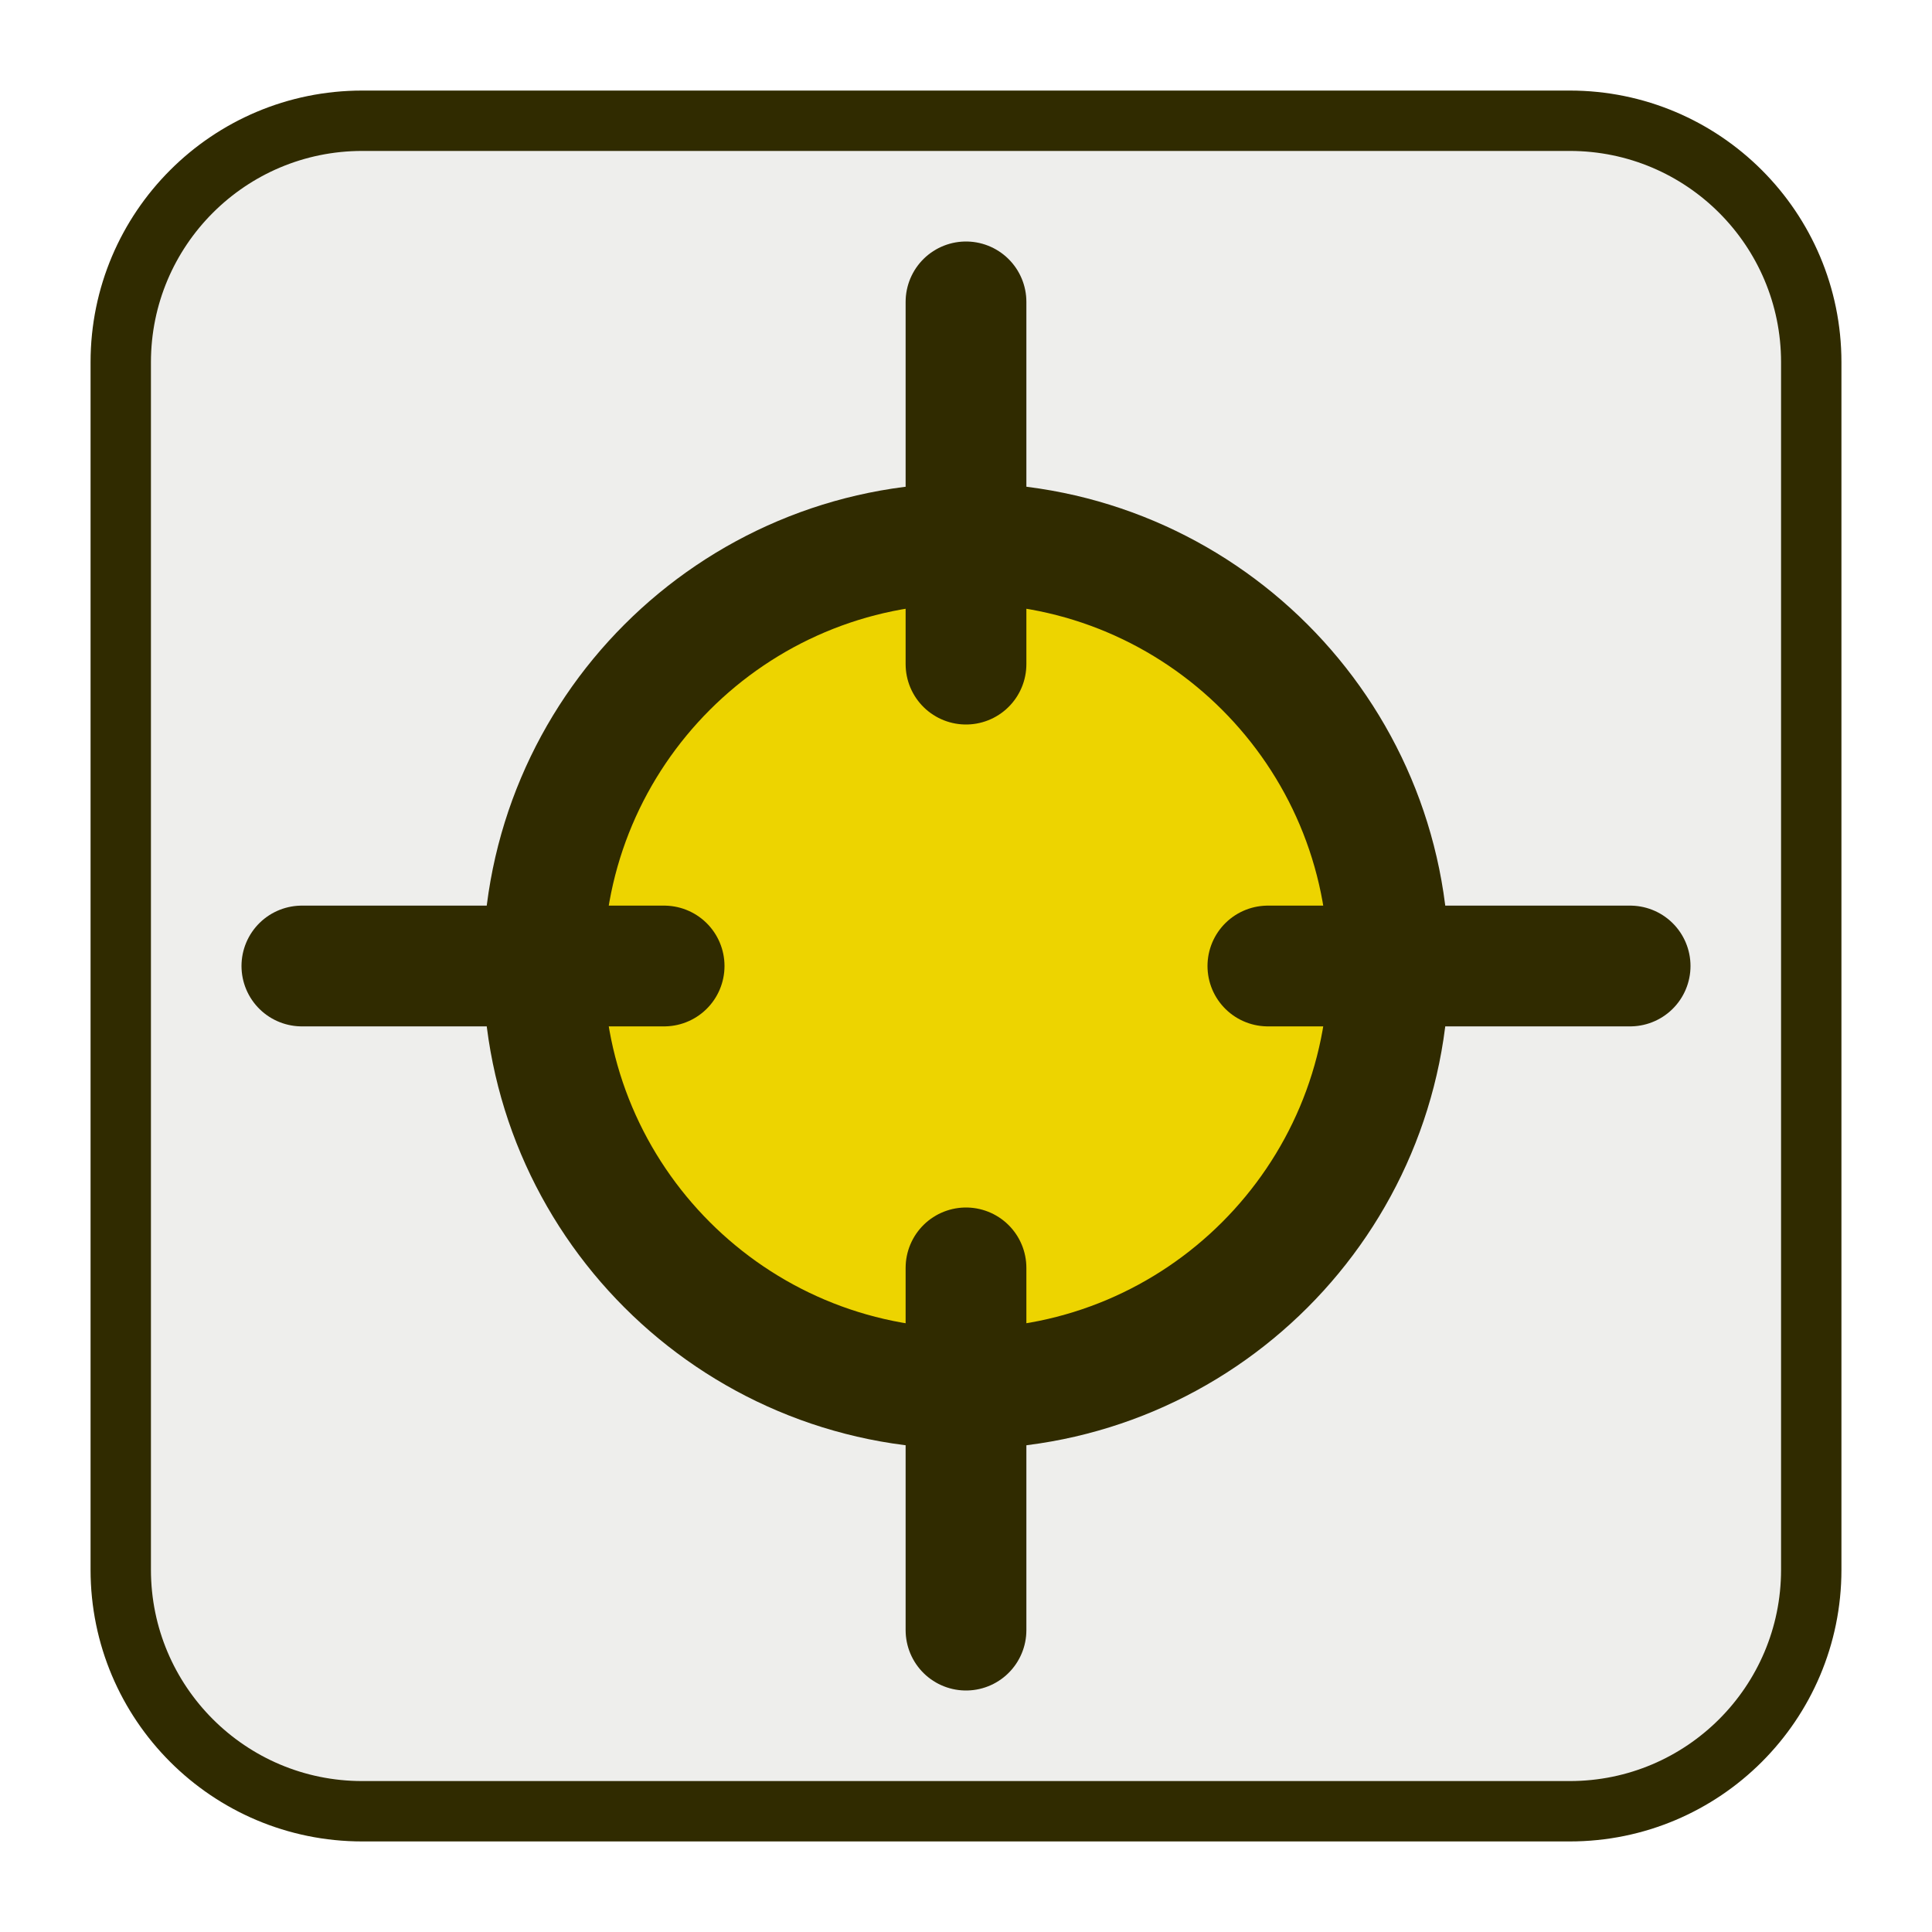
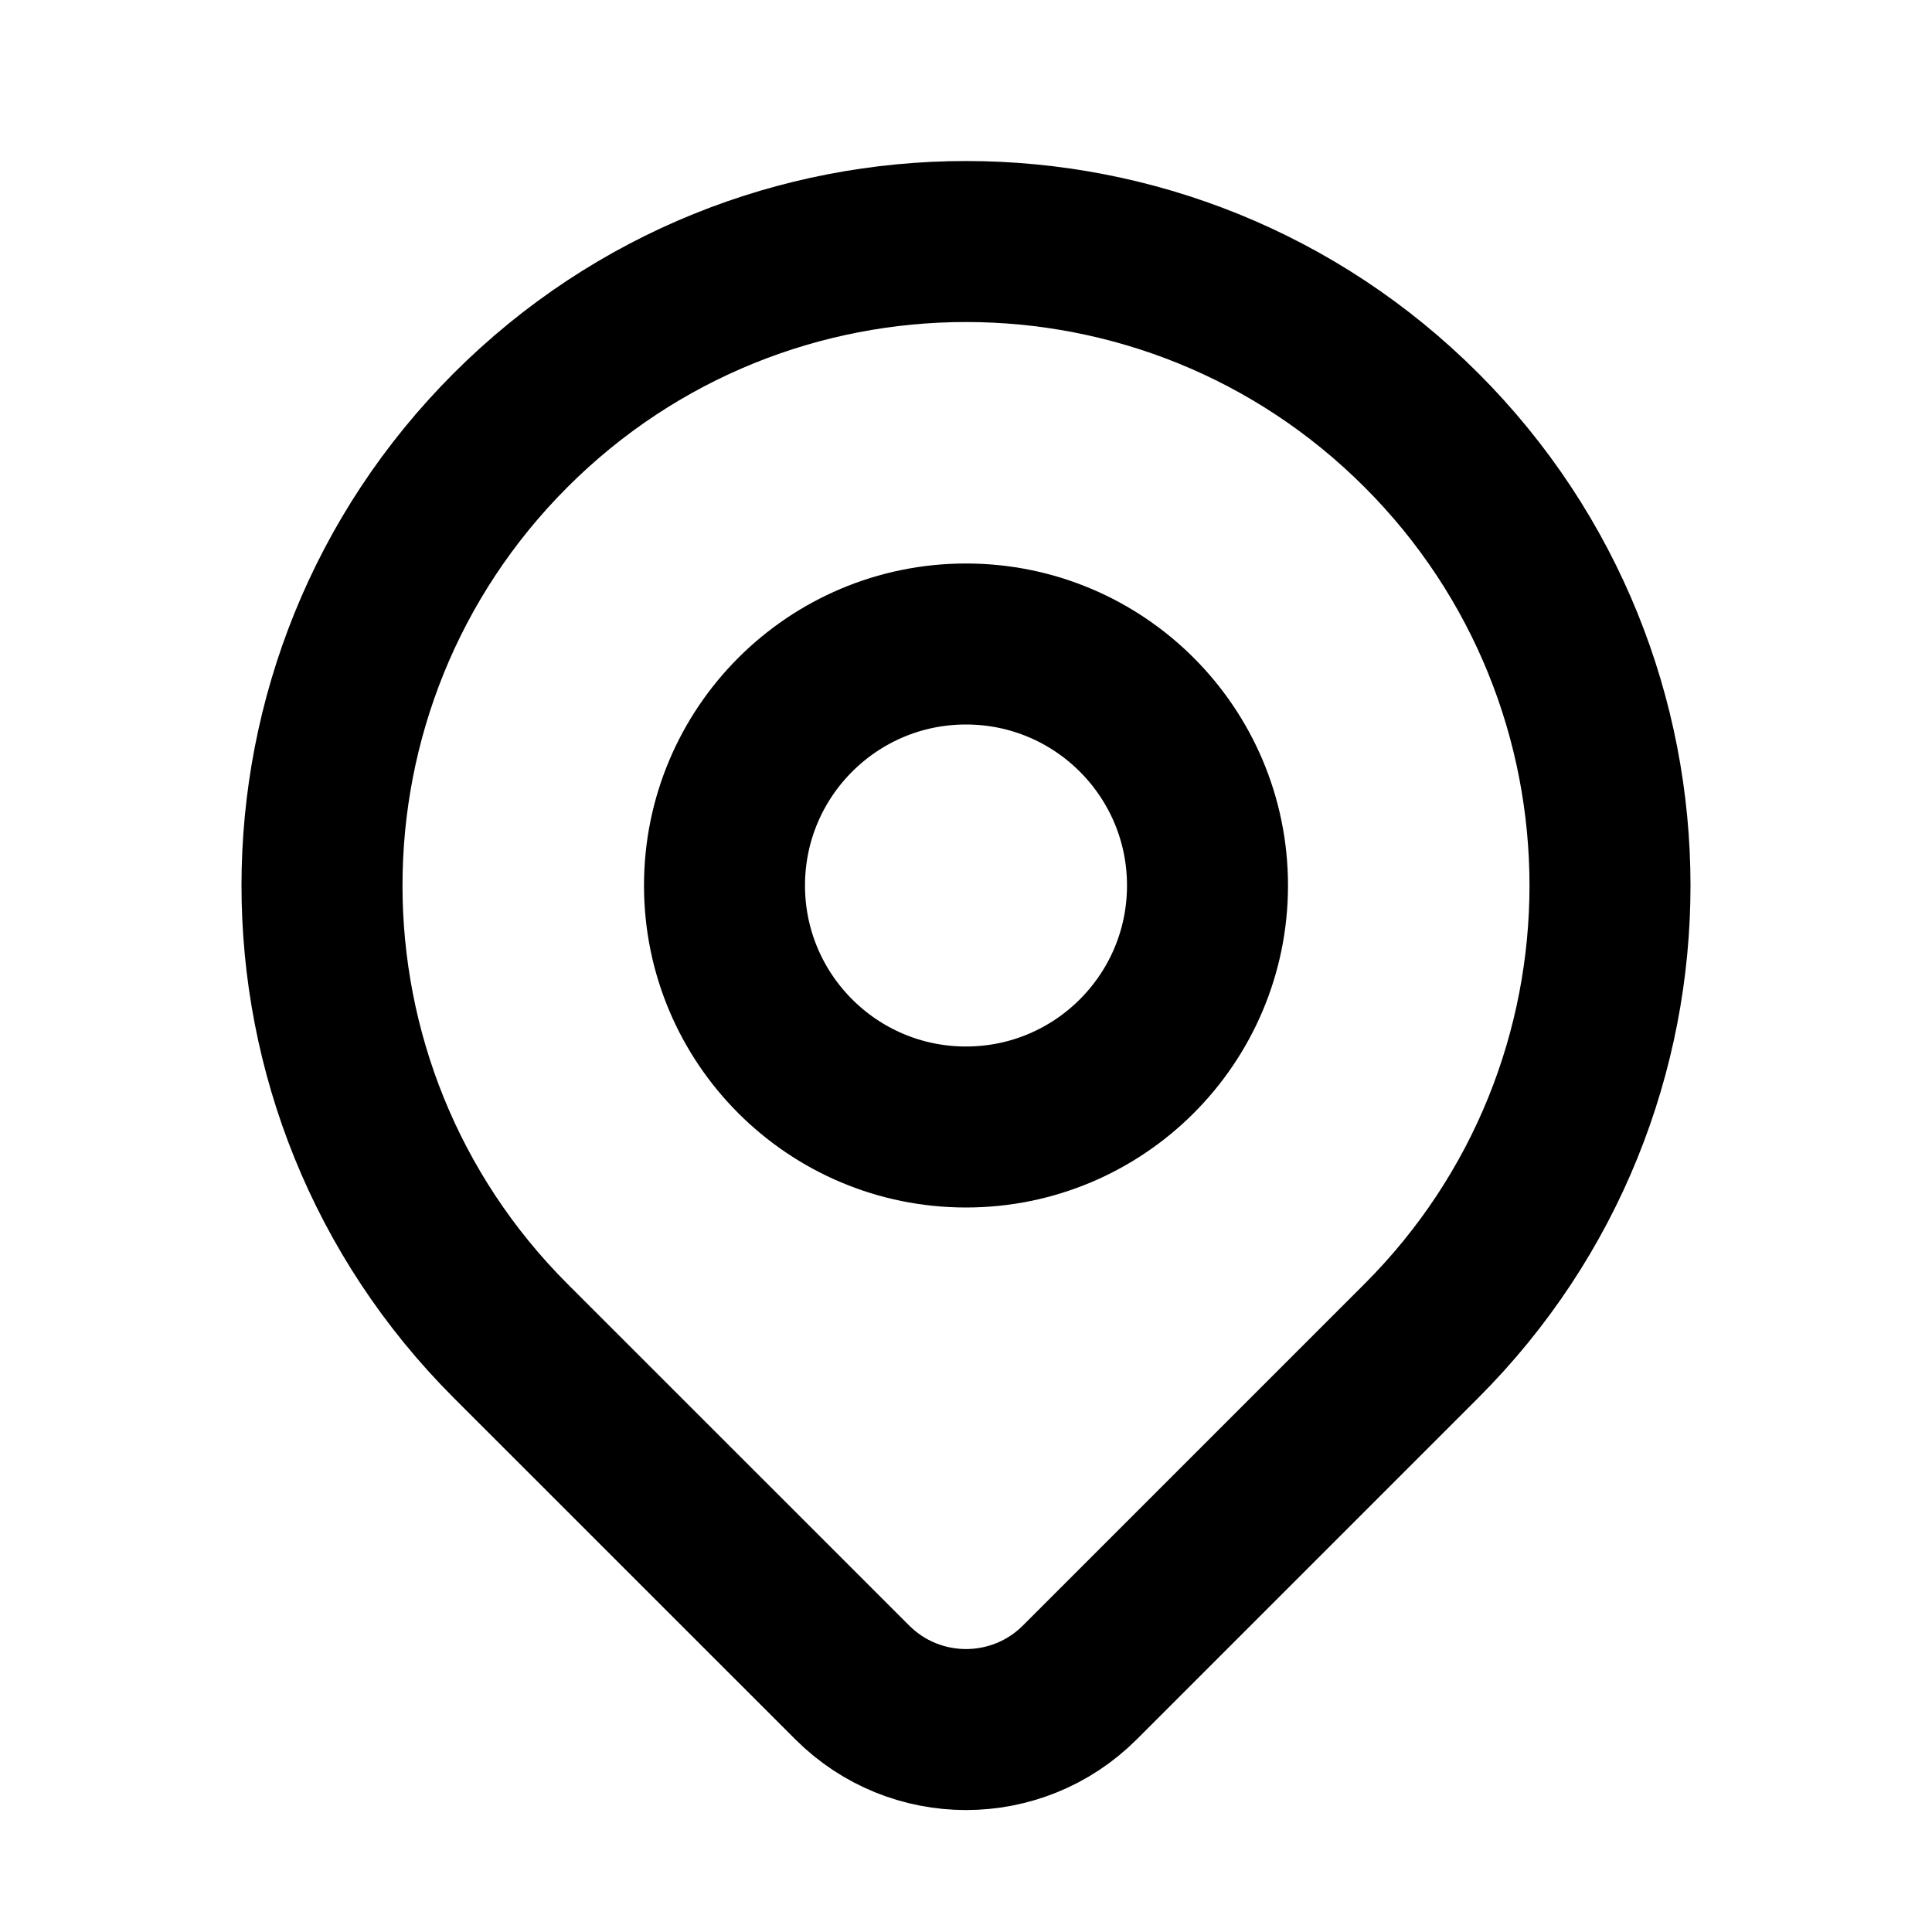
- <svg xmlns="http://www.w3.org/2000/svg" viewBox="0 0 64 64">
-   <rect x="4" y="4" width="56" height="56" rx="8" fill="#eeeeec" stroke="#302b00" stroke-width="2" />
-   <circle cx="32" cy="32" r="14" fill="#edd400" stroke="#302b00" stroke-width="4" />
-   <path d="M32 10V22M32 42V54M10 32H22M42 32H54" stroke="#302b00" stroke-width="4" stroke-linecap="round" />
+ <svg xmlns="http://www.w3.org/2000/svg" width="24" height="24" viewBox="0 0 24 24" fill="none" stroke="currentColor" stroke-width="2" stroke-linecap="round" stroke-linejoin="round">
+   <path d="M9 11a3 3 0 1 0 6 0a3 3 0 1 0 -6 0" />
+   <path d="M17.657 16.657l-4.243 4.243a2 2 0 0 1 -2.827 0l-4.244 -4.243a8 8 0 1 1 11.314 0" />
</svg>
